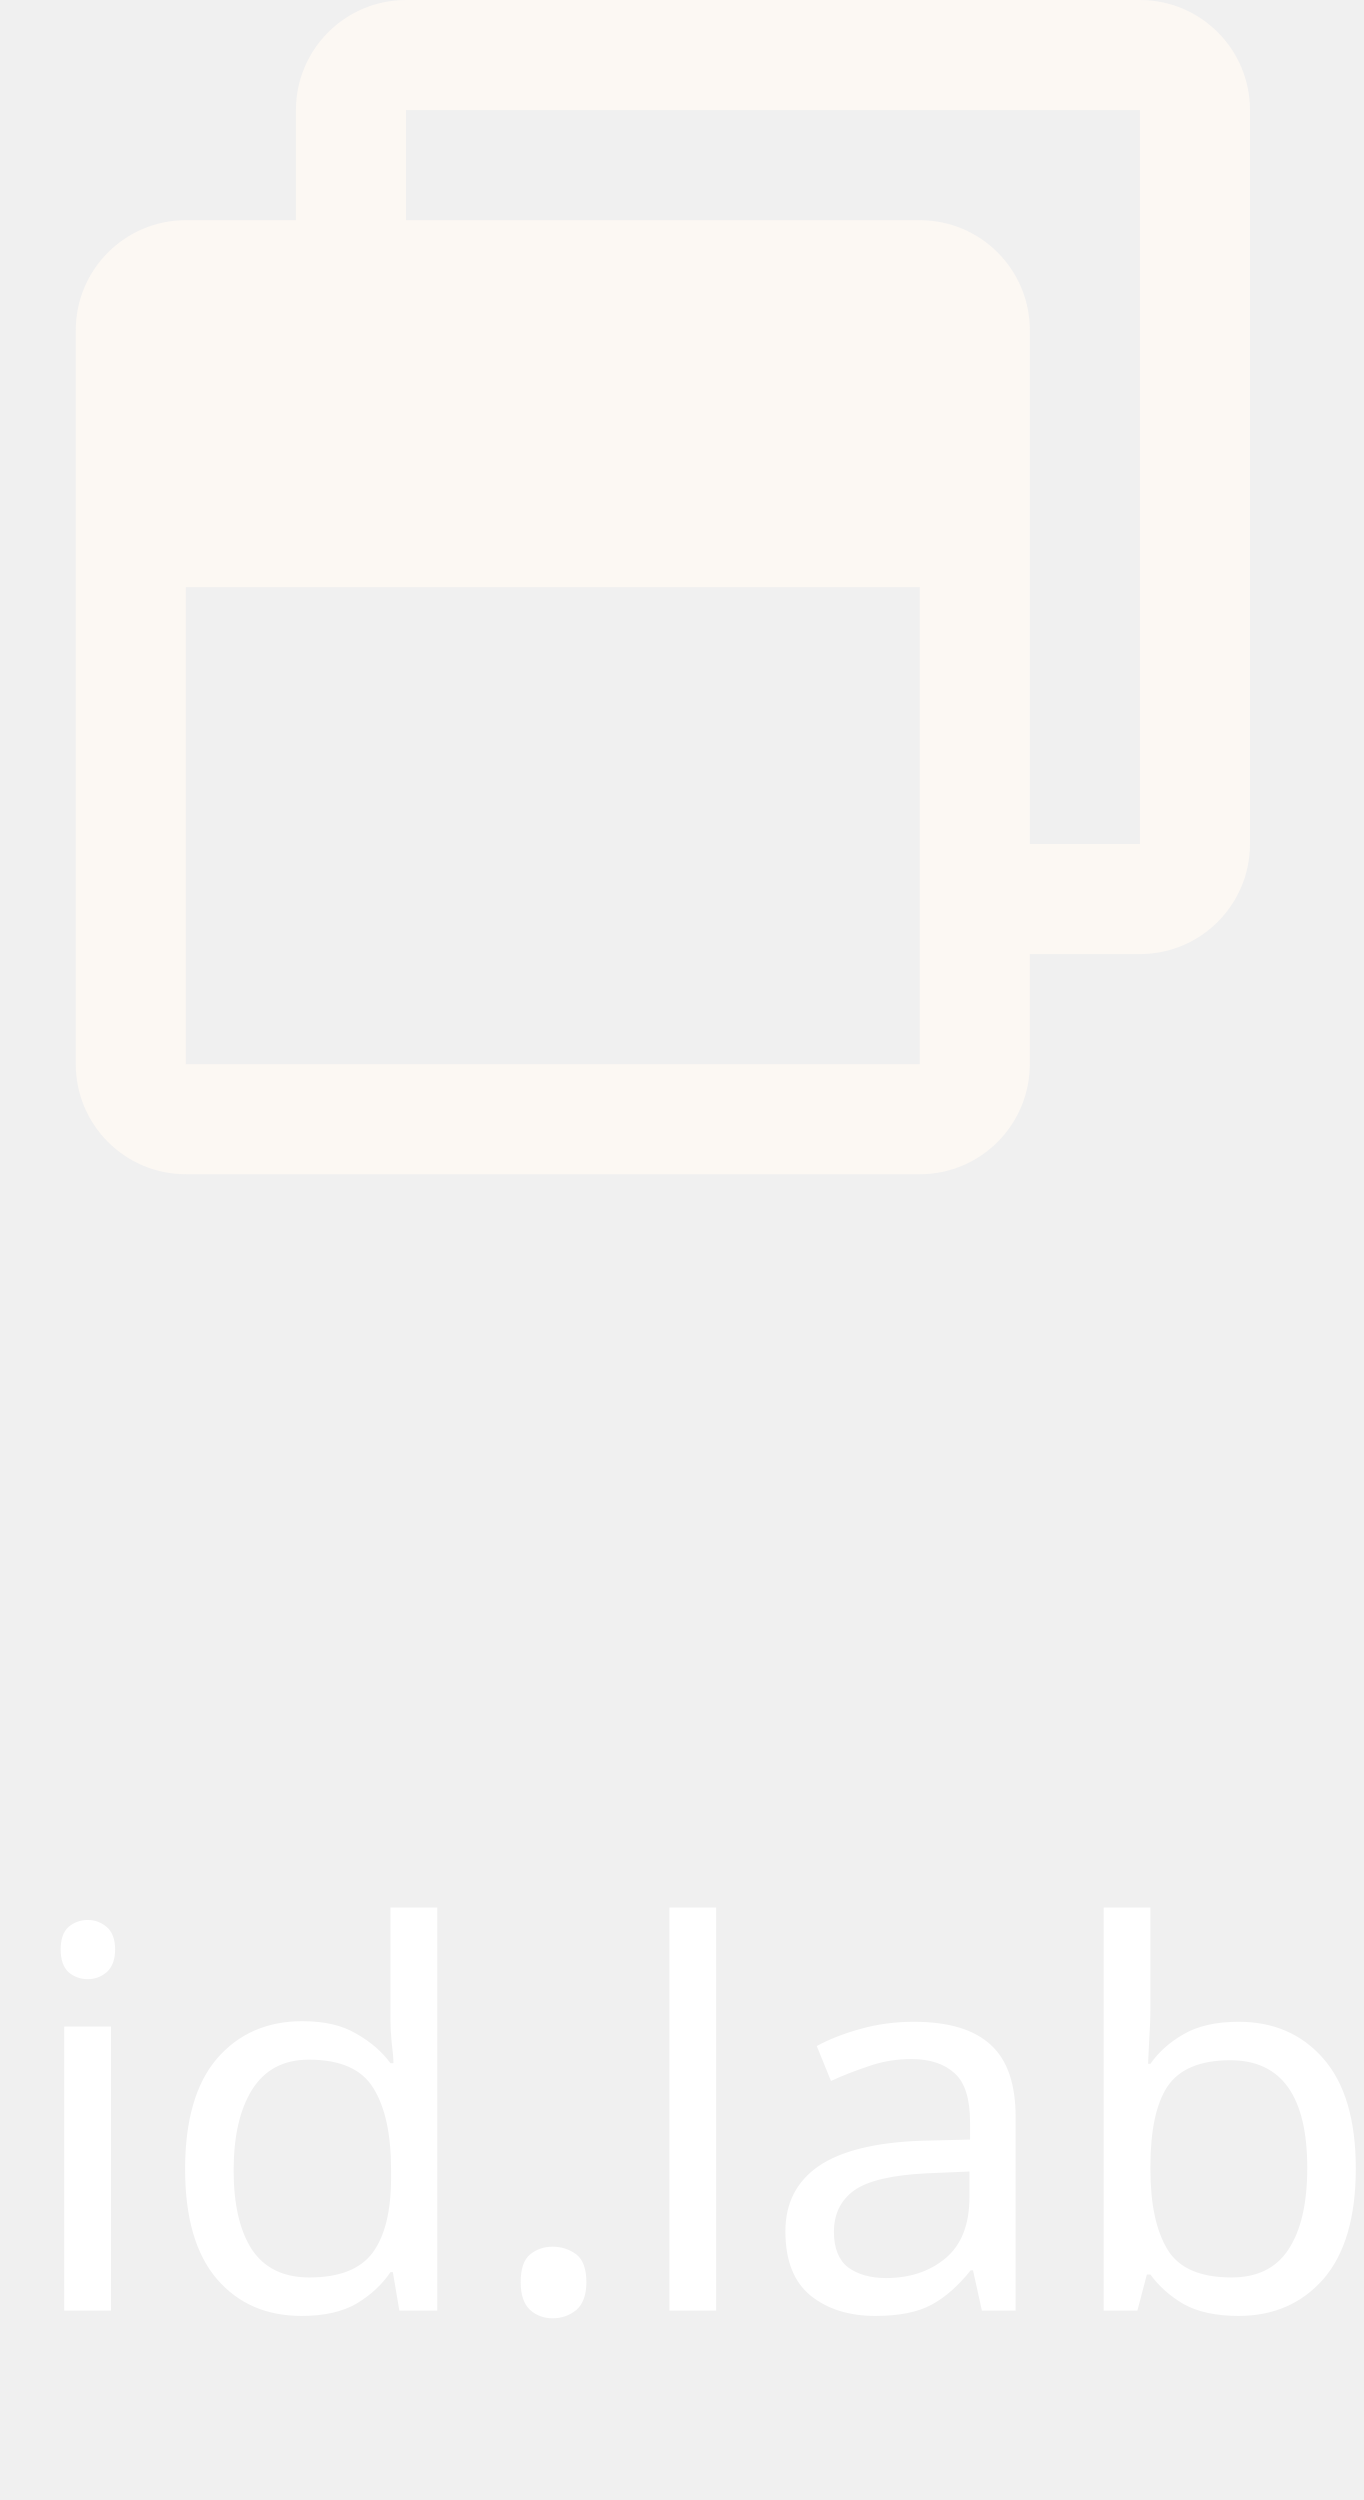
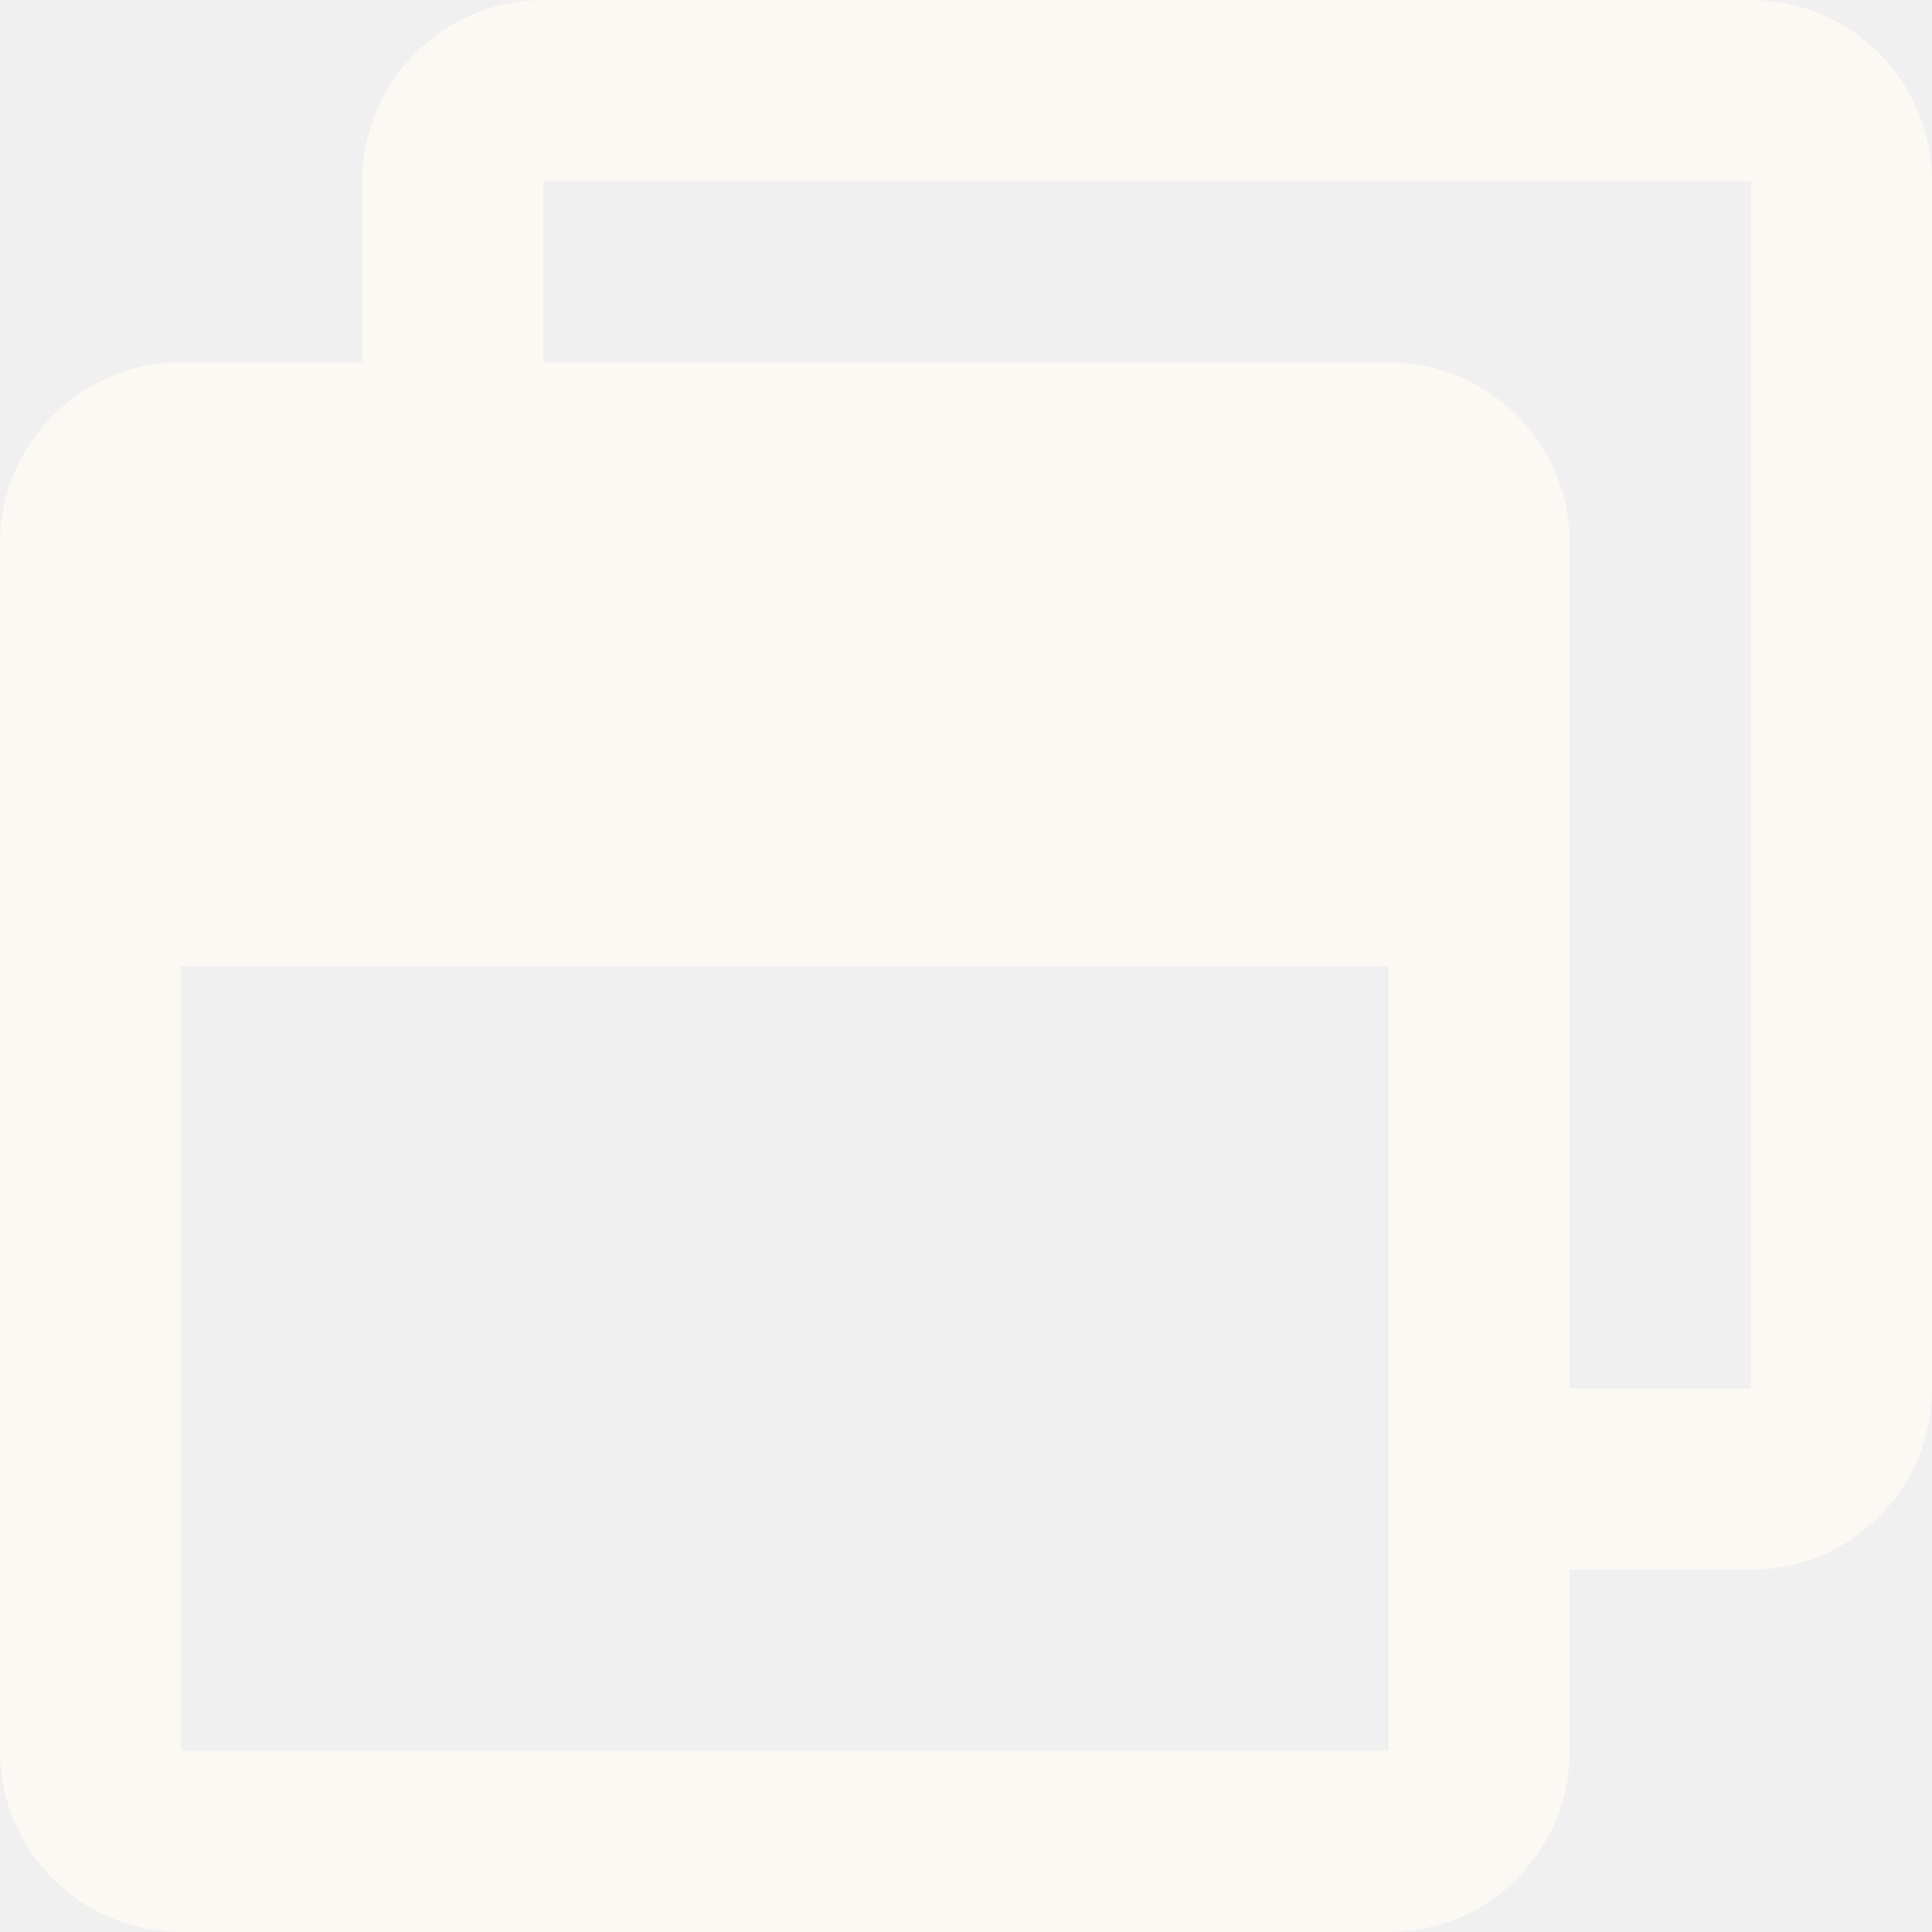
- <svg xmlns="http://www.w3.org/2000/svg" width="36" height="66" viewBox="0 0 36 66">
-   <g id="グループ_175" data-name="グループ 175" transform="translate(-762.5 -7854)">
-     <path id="window-restore-regular" d="M28.094,0H8.719A2.907,2.907,0,0,0,5.813,2.906V5.813H2.906A2.907,2.907,0,0,0,0,8.719V28.094A2.907,2.907,0,0,0,2.906,31H22.281a2.907,2.907,0,0,0,2.906-2.906V25.188h2.906A2.907,2.907,0,0,0,31,22.281V2.906A2.907,2.907,0,0,0,28.094,0ZM22.281,28.094H2.906V15.5H22.281Zm5.813-5.812H25.188V8.719a2.907,2.907,0,0,0-2.906-2.906H8.719V2.906H28.094Z" transform="translate(764.5 7854)" fill="#fcf8f3" />
-     <text id="id.lab" transform="translate(780.5 7915)" fill="#fff" font-size="14" font-family="Avenir-Medium, Avenir" font-weight="500">
-       <tspan x="-17.493" y="0">id.lab</tspan>
-     </text>
-   </g>
+ <svg xmlns="http://www.w3.org/2000/svg" width="31" height="31" viewBox="0 0 31 31">
+   <path id="window-restore-regular" d="M28.094,0H8.719A2.907,2.907,0,0,0,5.813,2.906V5.813H2.906A2.907,2.907,0,0,0,0,8.719V28.094A2.907,2.907,0,0,0,2.906,31H22.281a2.907,2.907,0,0,0,2.906-2.906V25.188h2.906A2.907,2.907,0,0,0,31,22.281V2.906A2.907,2.907,0,0,0,28.094,0ZM22.281,28.094H2.906V15.5H22.281Zm5.813-5.812H25.188V8.719a2.907,2.907,0,0,0-2.906-2.906H8.719V2.906H28.094Z" fill="#fcf8f3" />
</svg>
